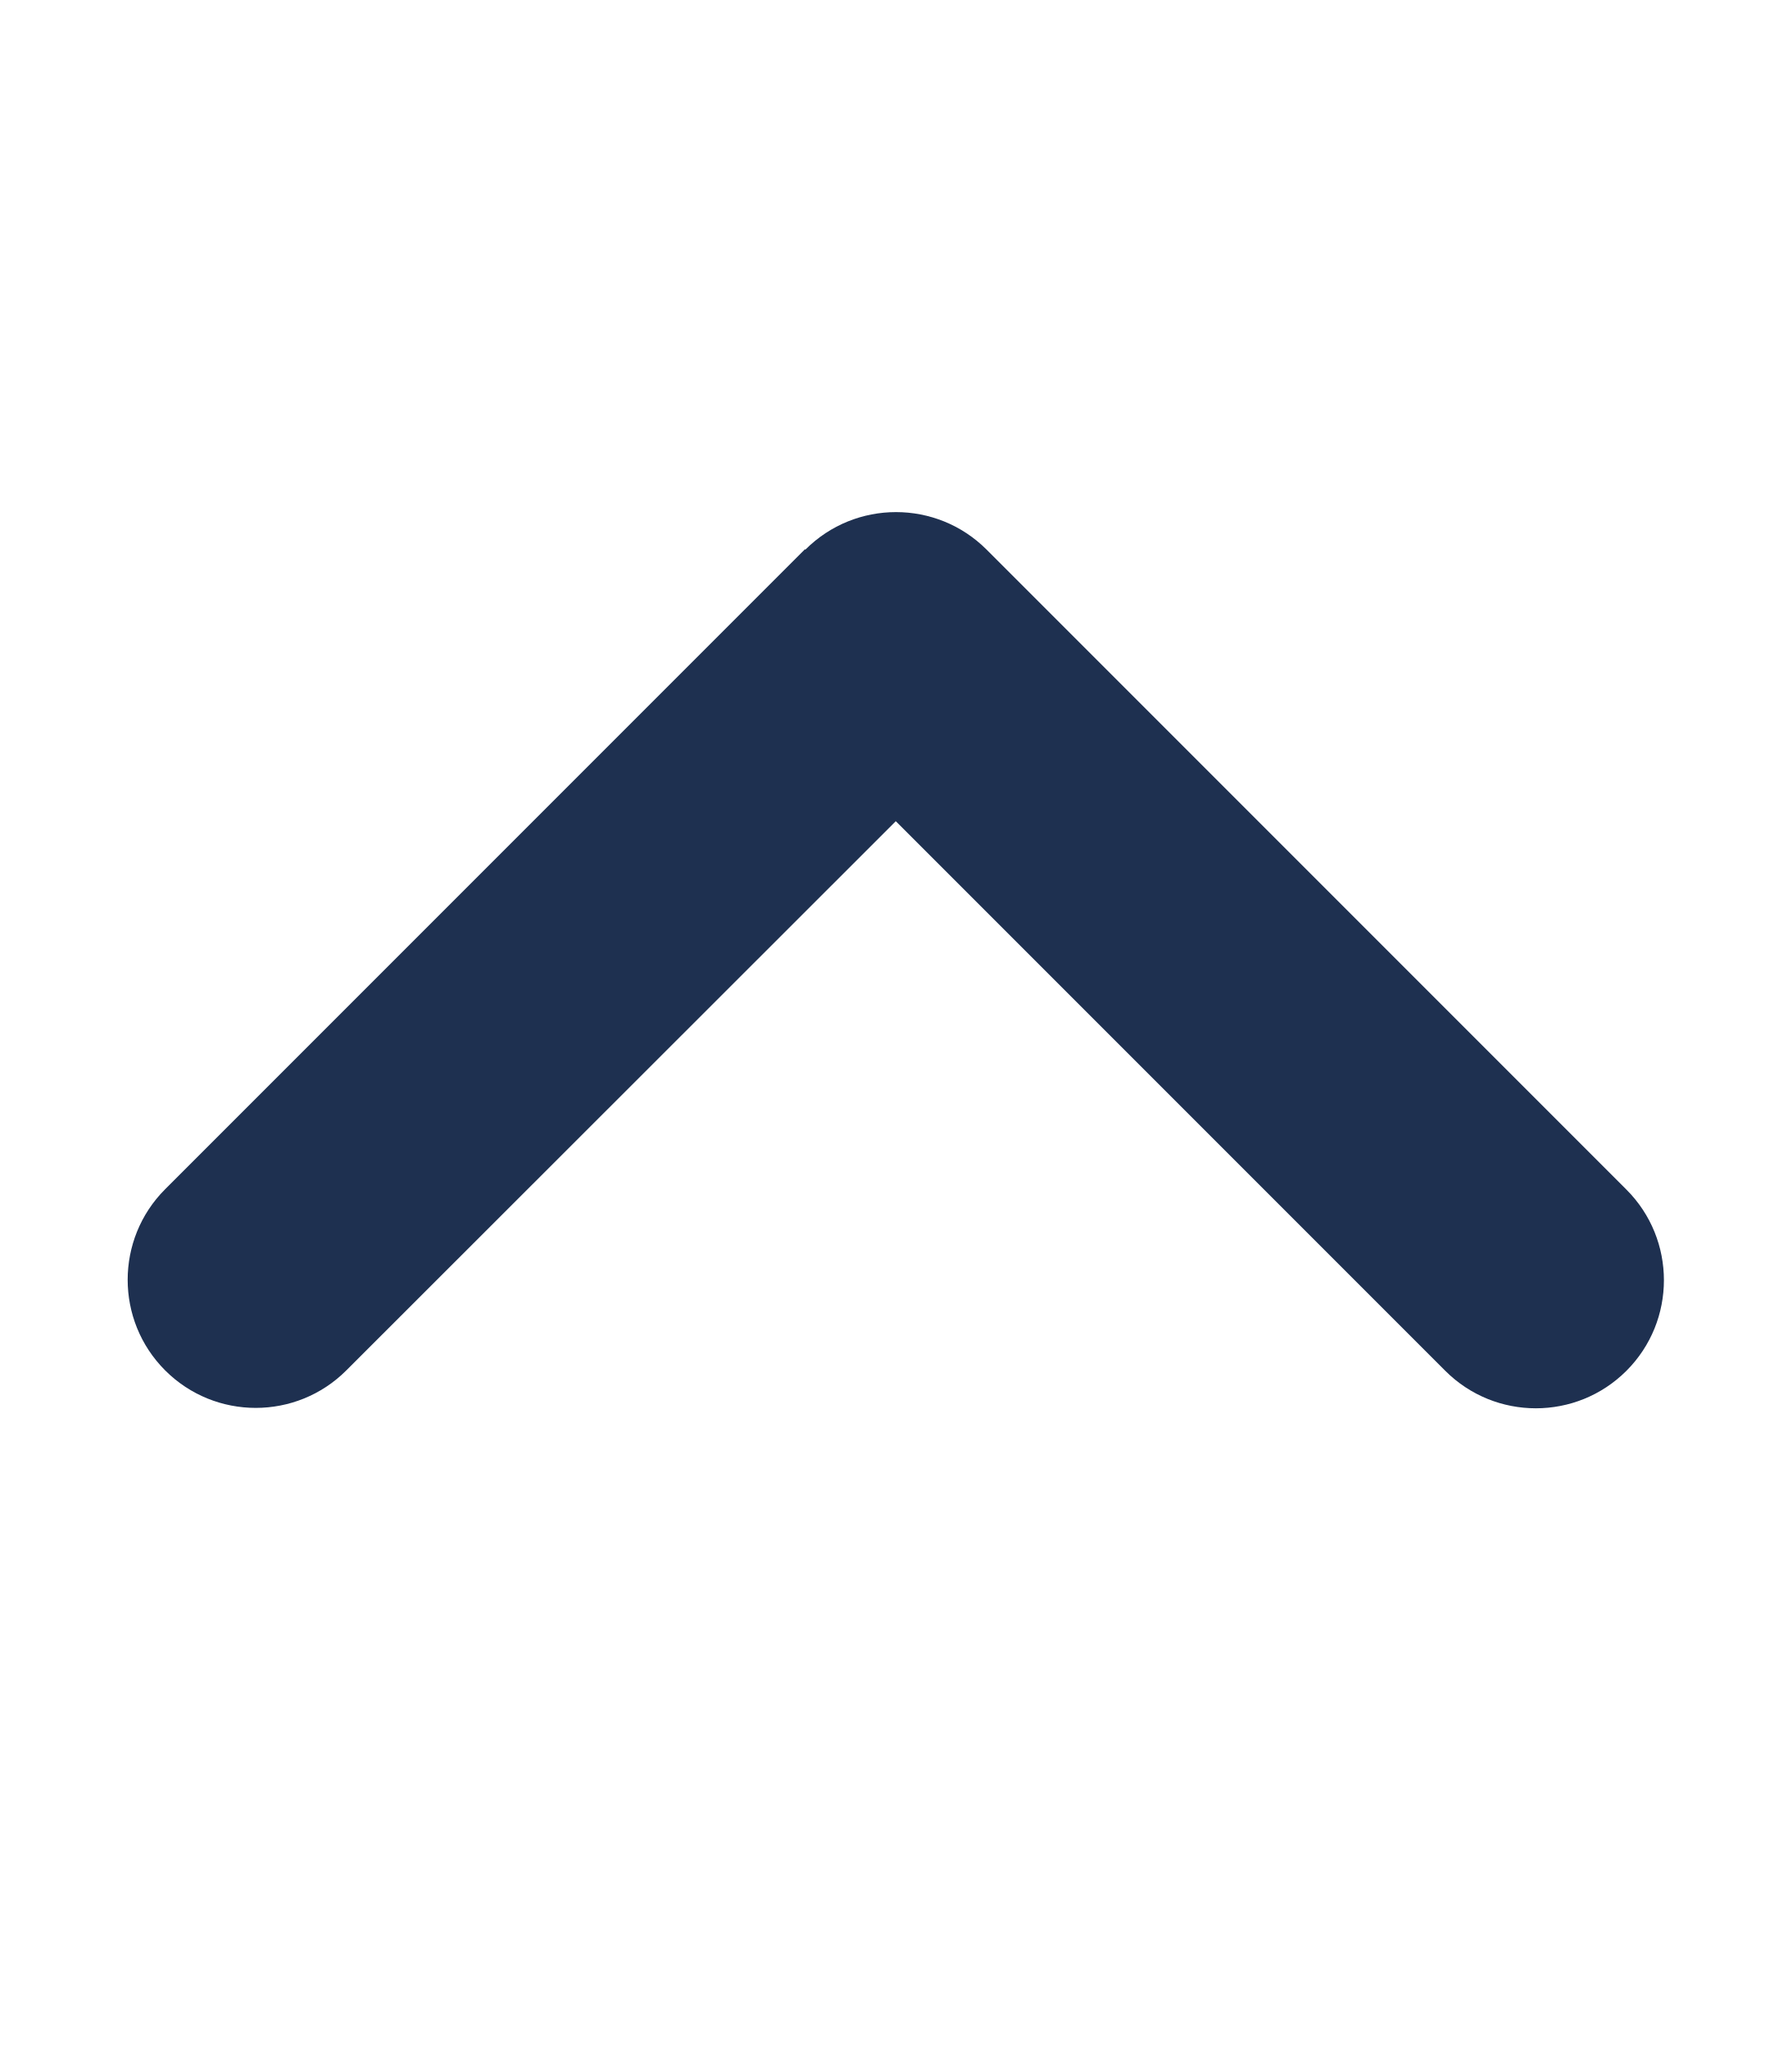
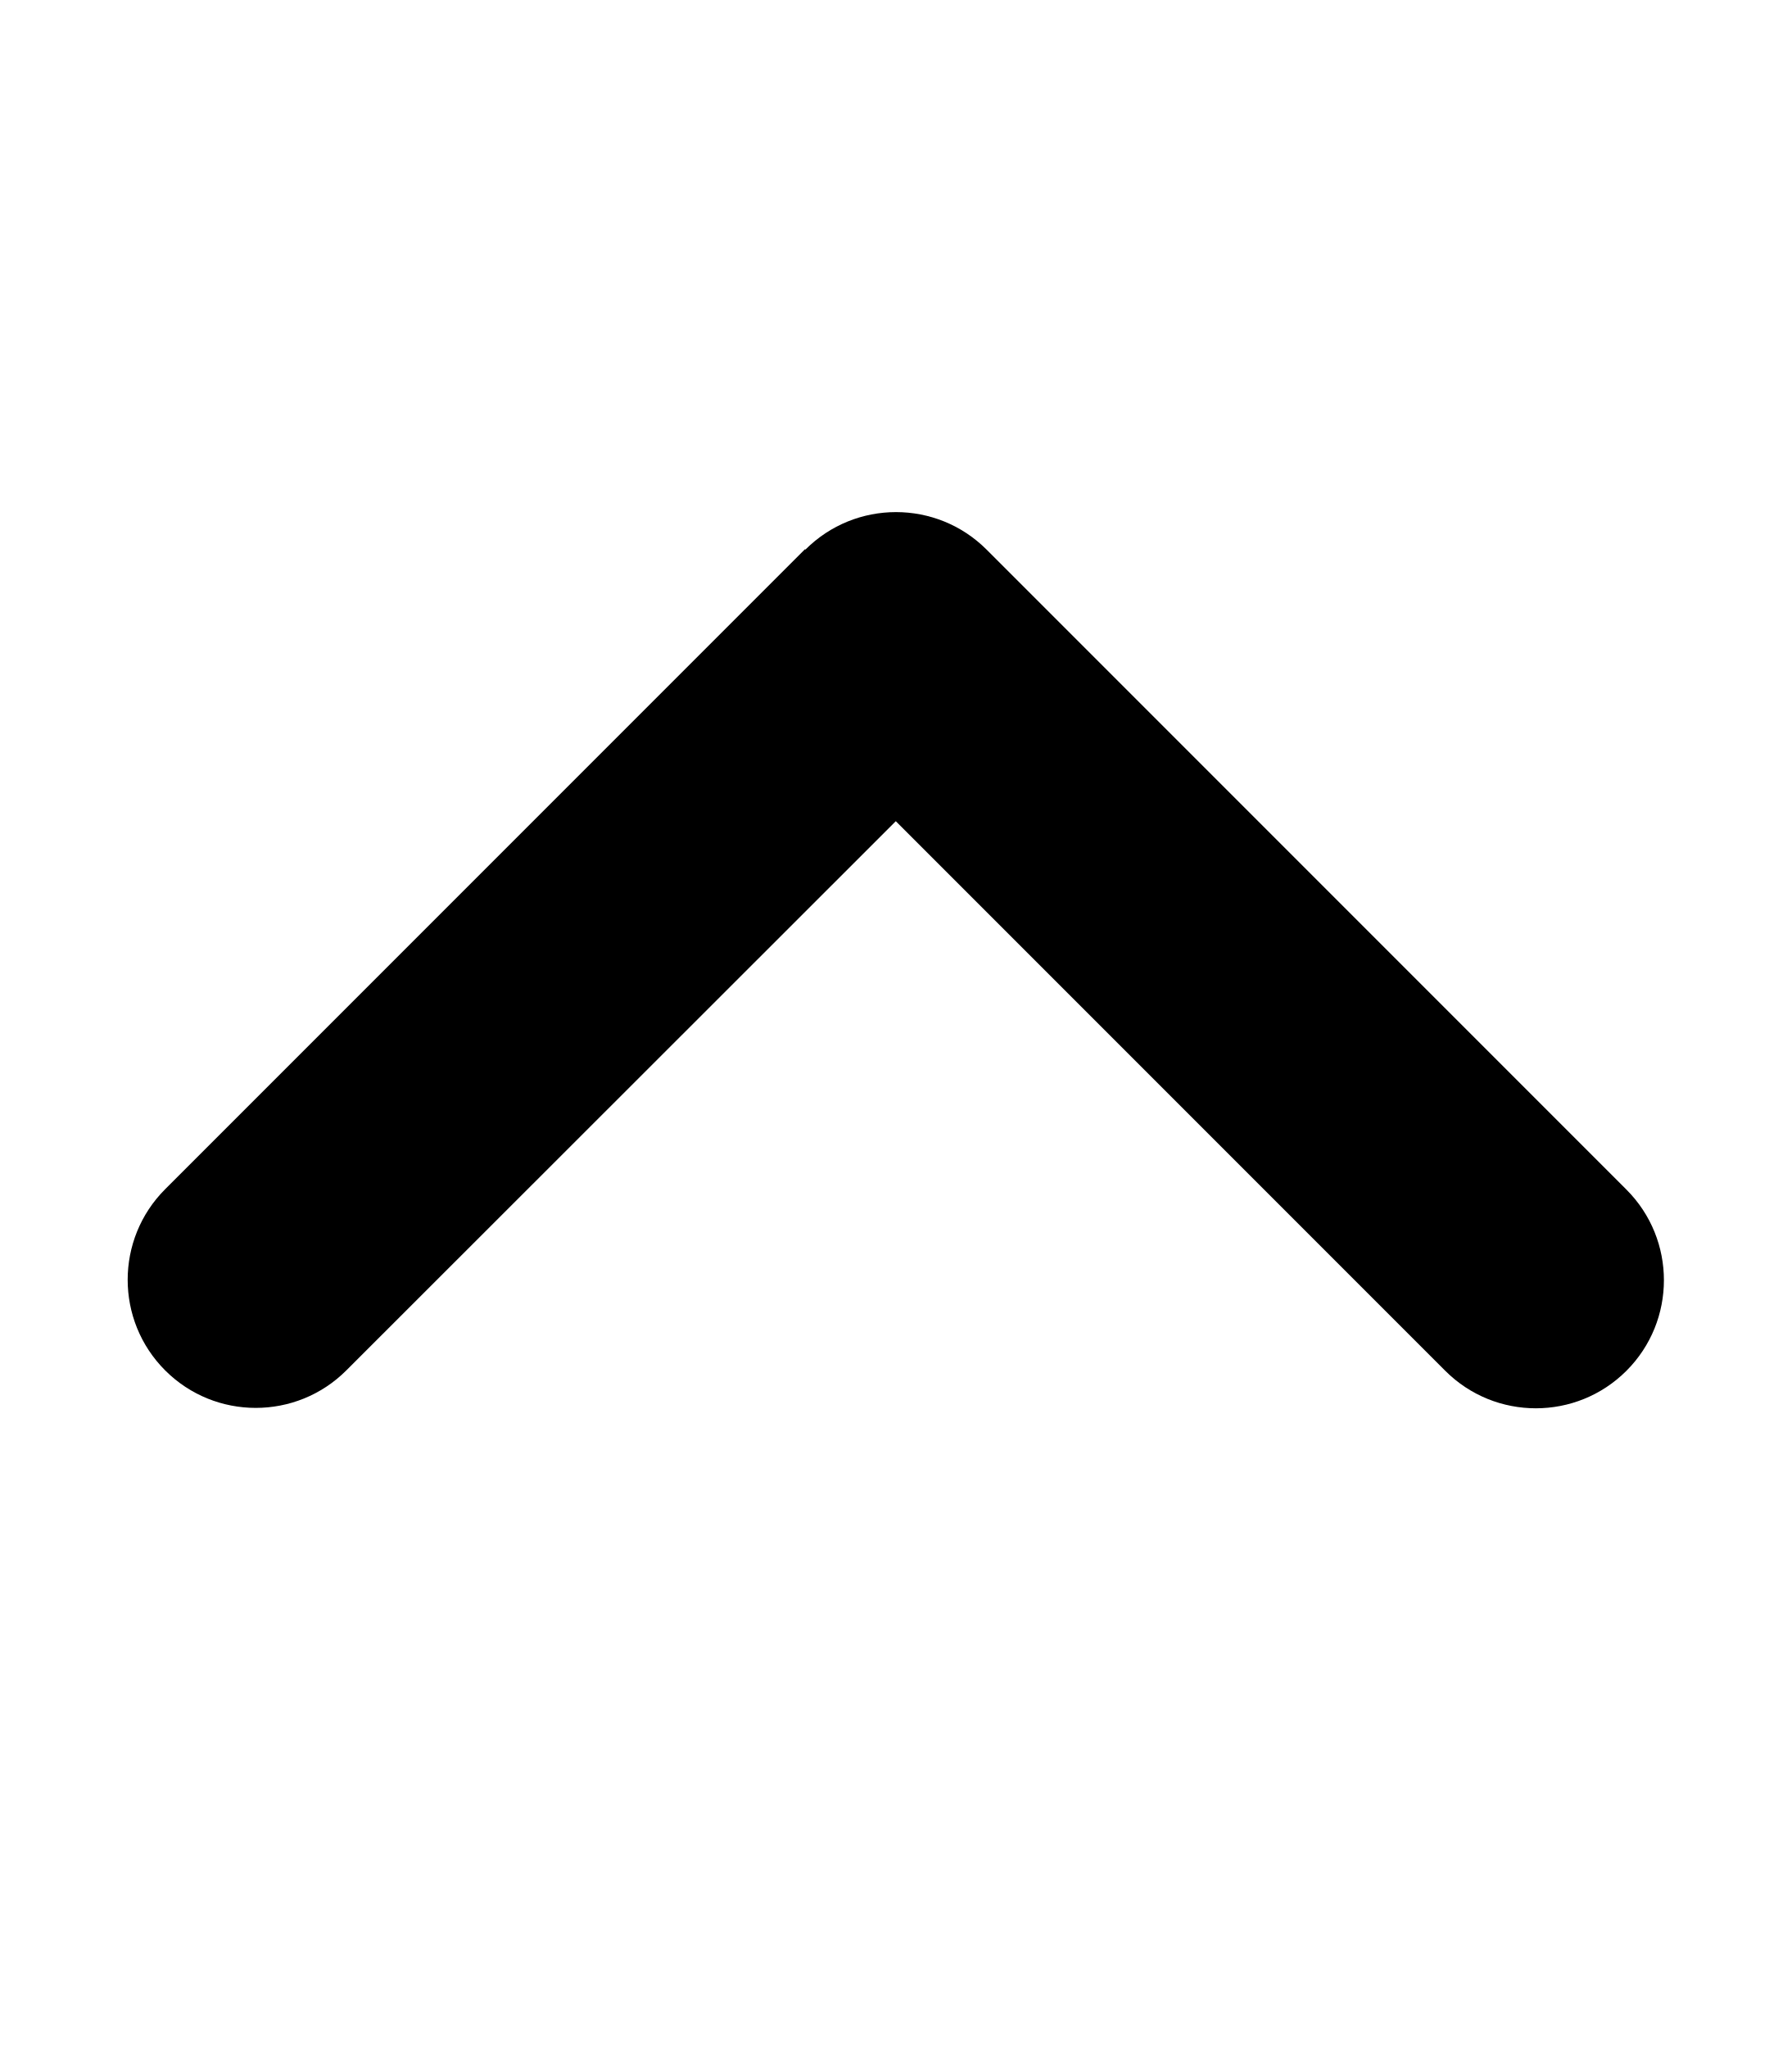
<svg xmlns="http://www.w3.org/2000/svg" height="16" width="14" viewBox="0 0 448 512">
-   <path opacity="1" fill="#1E3050" d="M201.4 137.4c12.5-12.5 32.8-12.5 45.3 0l160 160c12.5 12.5 12.5 32.8 0 45.3s-32.8 12.5-45.3 0L224 205.3 86.6 342.6c-12.5 12.5-32.8 12.5-45.3 0s-12.5-32.8 0-45.3l160-160z" />
+   <path opacity="1" fill="currentColor" d="M201.4 137.4c12.5-12.5 32.8-12.5 45.3 0l160 160c12.5 12.5 12.5 32.8 0 45.3s-32.8 12.5-45.3 0L224 205.3 86.6 342.6c-12.5 12.5-32.8 12.5-45.3 0s-12.5-32.8 0-45.3l160-160z" />
</svg>
